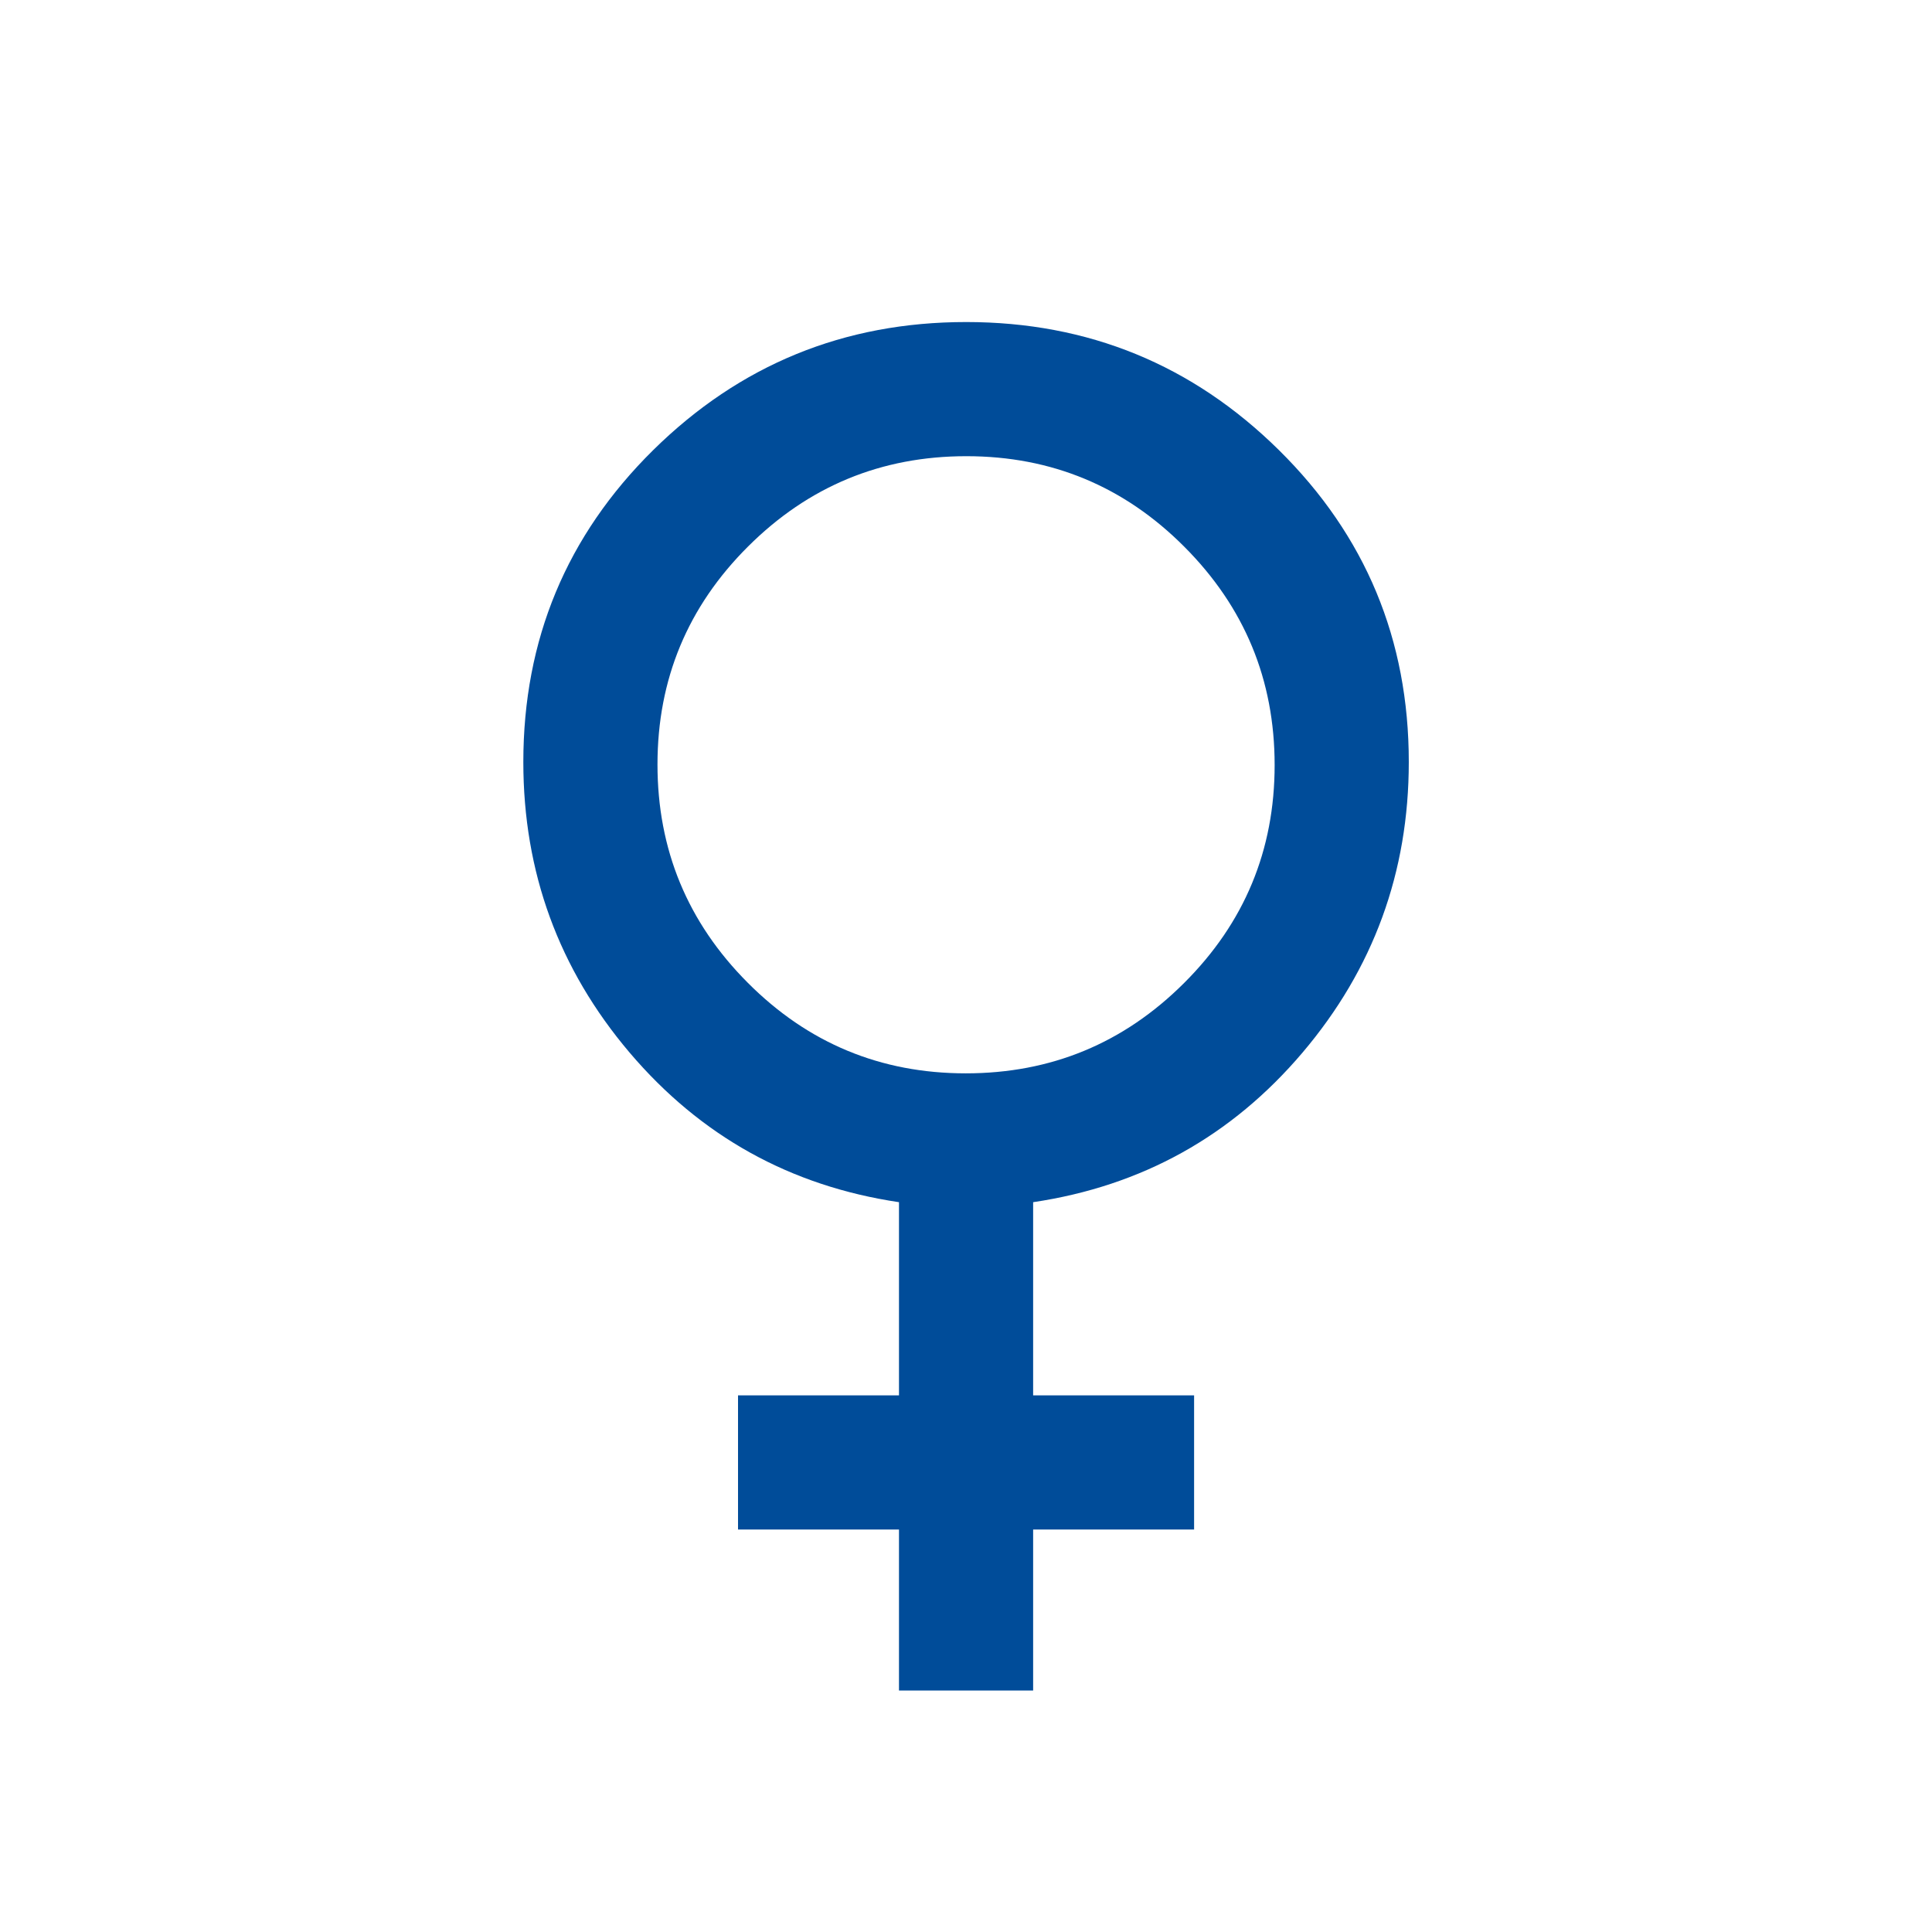
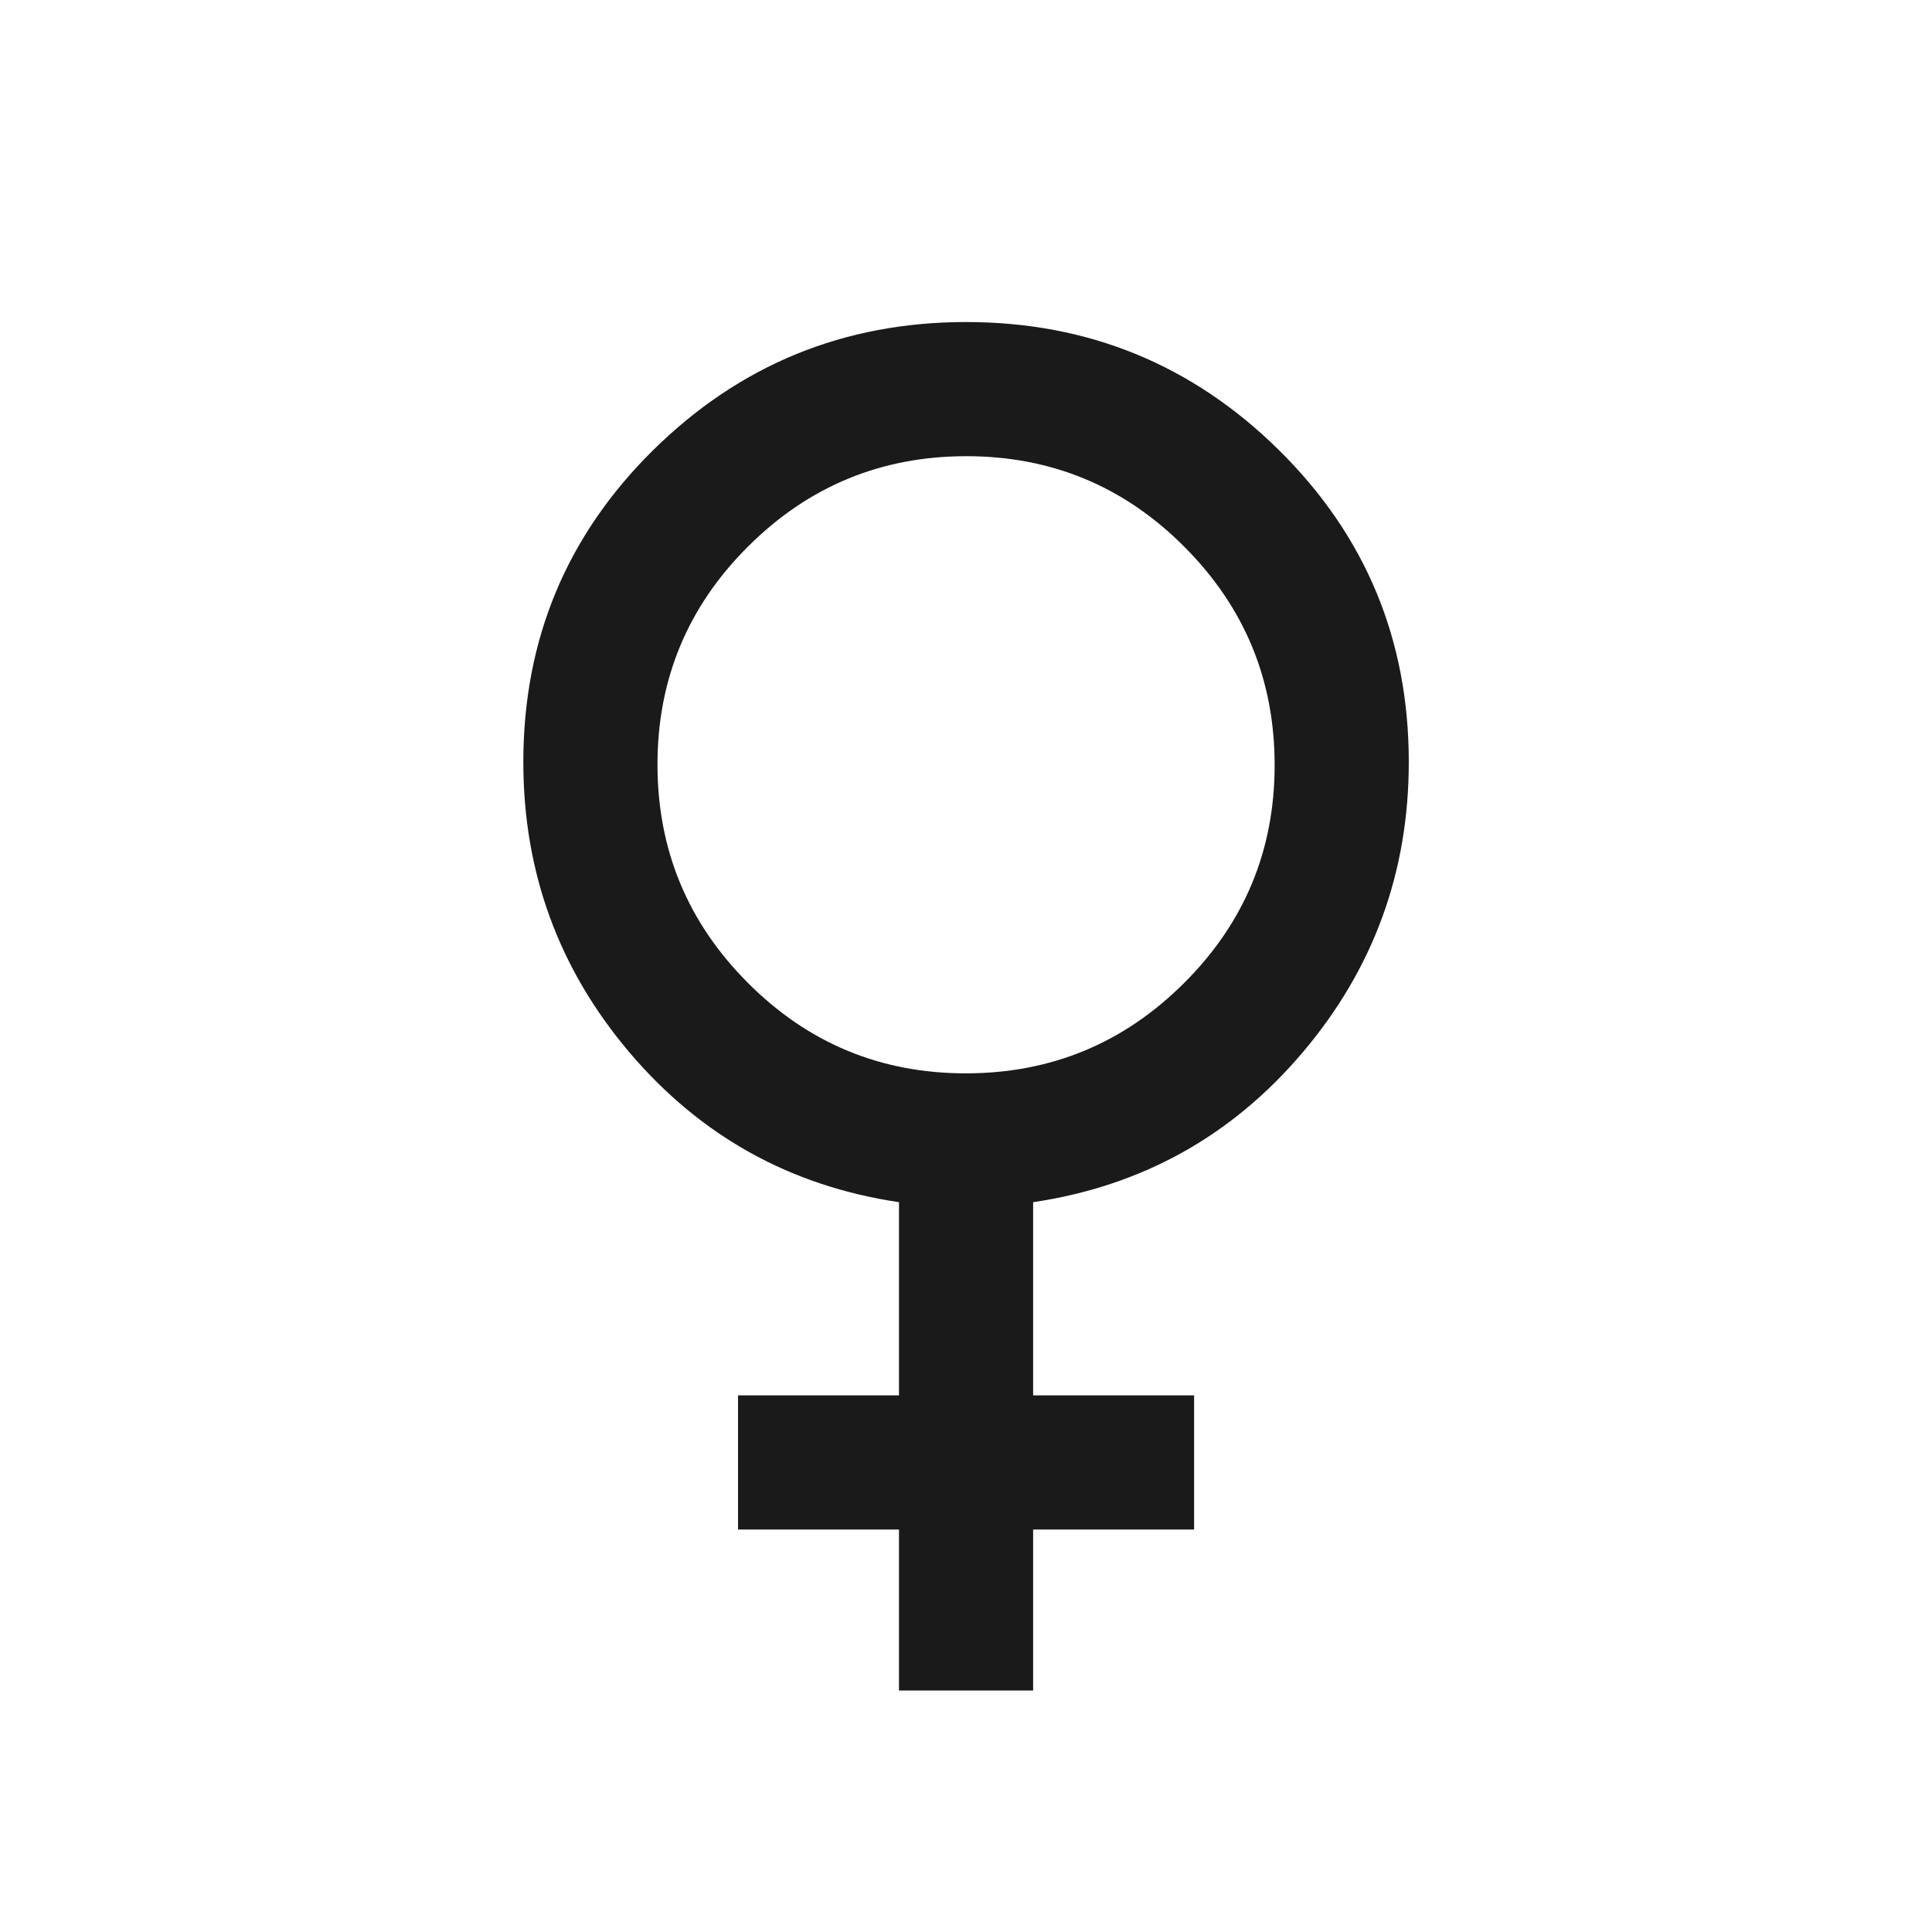
<svg xmlns="http://www.w3.org/2000/svg" width="16" height="16" viewBox="0 0 16 16" fill="none">
-   <path d="M7.445 14V12.667H6.112V11.556H7.445V9.956C6.545 9.822 5.802 9.409 5.214 8.717C4.627 8.025 4.334 7.223 4.334 6.311C4.334 5.297 4.692 4.436 5.409 3.728C6.126 3.021 6.99 2.667 8.001 2.667C9.012 2.667 9.876 3.021 10.592 3.728C11.309 4.436 11.667 5.297 11.667 6.311C11.667 7.223 11.374 8.025 10.787 8.717C10.2 9.409 9.456 9.822 8.556 9.956V11.556H9.889V12.667H8.556V14H7.445ZM9.806 8.141C10.306 7.643 10.556 7.041 10.556 6.336C10.556 5.63 10.307 5.028 9.808 4.528C9.31 4.028 8.708 3.778 8.003 3.778C7.298 3.778 6.695 4.027 6.195 4.526C5.695 5.024 5.445 5.626 5.445 6.331C5.445 7.036 5.694 7.639 6.193 8.139C6.691 8.639 7.293 8.889 7.998 8.889C8.704 8.889 9.306 8.64 9.806 8.141Z" fill="#004C99" />
+   <path d="M7.445 14V12.667H6.112V11.556H7.445V9.956C6.545 9.822 5.802 9.409 5.214 8.717C4.627 8.025 4.334 7.223 4.334 6.311C4.334 5.297 4.692 4.436 5.409 3.728C6.126 3.021 6.99 2.667 8.001 2.667C9.012 2.667 9.876 3.021 10.592 3.728C11.309 4.436 11.667 5.297 11.667 6.311C11.667 7.223 11.374 8.025 10.787 8.717C10.2 9.409 9.456 9.822 8.556 9.956V11.556H9.889V12.667H8.556V14H7.445ZM9.806 8.141C10.306 7.643 10.556 7.041 10.556 6.336C10.556 5.63 10.307 5.028 9.808 4.528C9.31 4.028 8.708 3.778 8.003 3.778C7.298 3.778 6.695 4.027 6.195 4.526C5.695 5.024 5.445 5.626 5.445 6.331C5.445 7.036 5.694 7.639 6.193 8.139C6.691 8.639 7.293 8.889 7.998 8.889C8.704 8.889 9.306 8.64 9.806 8.141Z" fill="#1A1A1A" />
</svg>
